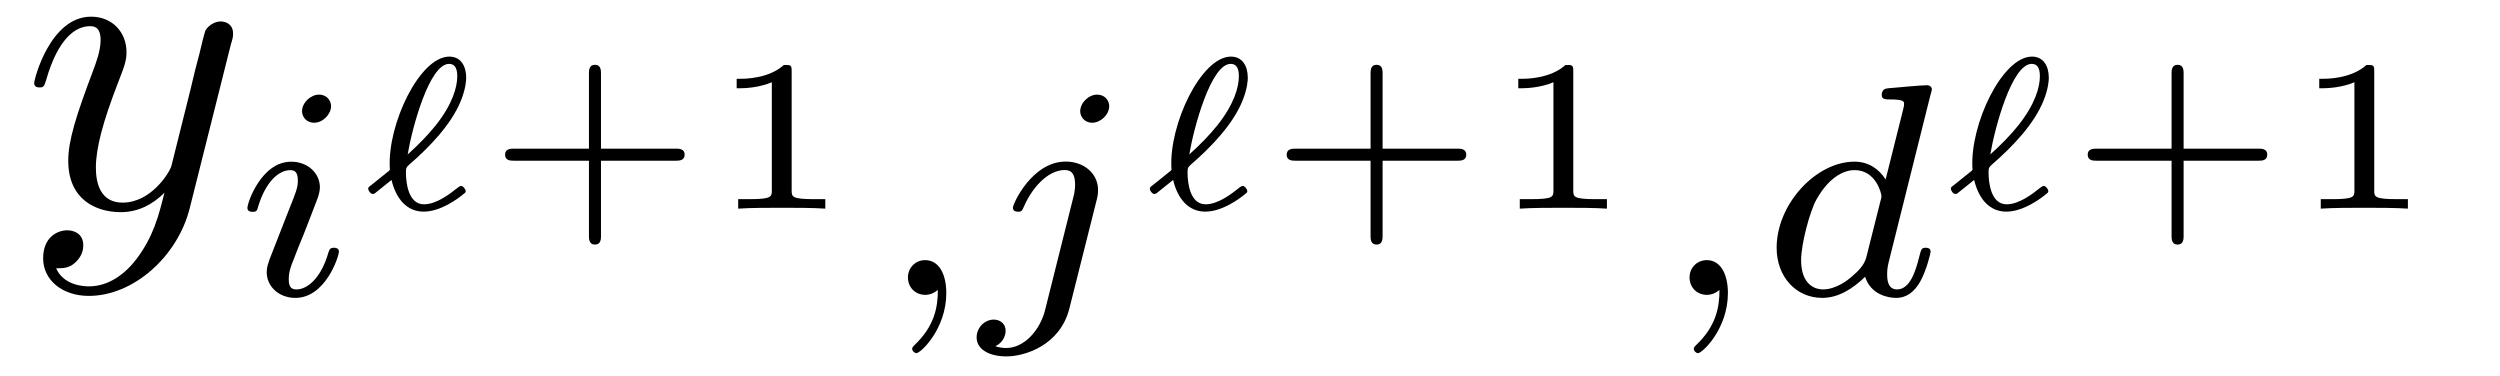
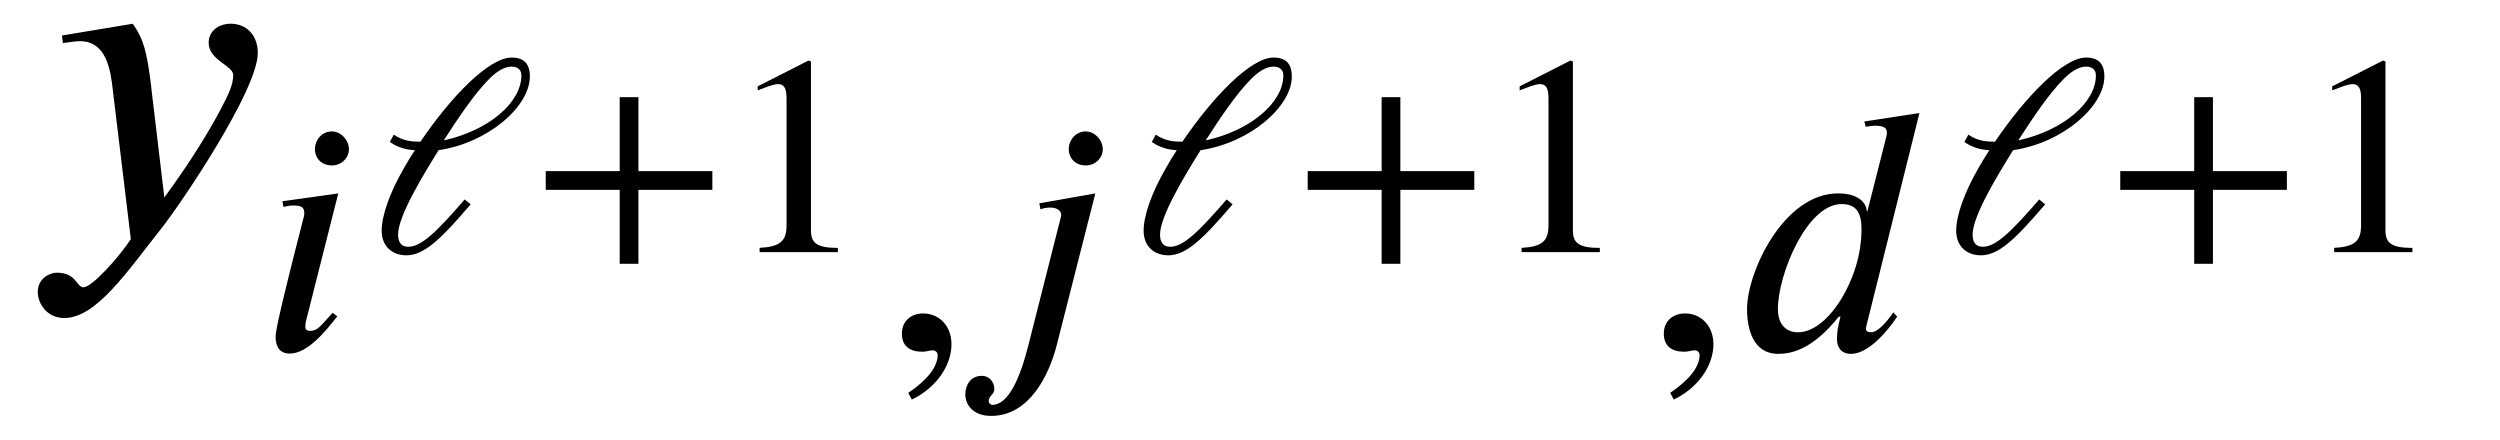
- <svg xmlns="http://www.w3.org/2000/svg" xmlns:xlink="http://www.w3.org/1999/xlink" version="1.1" width="57.73pt" height="8.666pt" viewBox="-.5 -4.789 57.73 8.666">
+ <svg xmlns="http://www.w3.org/2000/svg" xmlns:xlink="http://www.w3.org/1999/xlink" version="1.1" width="52.74pt" height="9.271pt" viewBox="-.5 -4.884 52.74 9.271">
  <defs>
-     <path id="g11-43" d="m2.7-1.106h1.733c.065 0 .199 0 .199-.139s-.134-.139-.199-.139h-1.733v-1.733c0-.07 0-.204-.139-.204s-.139 .134-.139 .204v1.733h-1.738c-.065 0-.199 0-.199 .139s.134 .139 .199 .139h1.738v1.733c0 .07 0 .204 .139 .204s.139-.134 .139-.204v-1.733z" />
-     <path id="g11-49" d="m1.983-3.168c0-.149-.015-.149-.179-.149c-.354 .319-.907 .319-1.006 .319h-.085v.219h.085c.115 0 .438-.015 .727-.139v2.491c0 .154 0 .209-.528 .209h-.249v.219c.274-.02 .717-.02 1.006-.02s.732 0 1.006 .02v-.219h-.249c-.528 0-.528-.055-.528-.209v-2.74z" />
-     <path id="g8-96" d="m.354-.533c-.03 .025-.055 .04-.055 .075s.05 .12 .105 .12c.025 0 .035 0 .105-.06l.329-.264c.105 .443 .359 .732 .742 .732c.399 0 .807-.309 .941-.423c.025-.015 .03-.035 .03-.055c0-.03-.055-.115-.105-.115c-.025 0-.045 .015-.08 .04c-.174 .139-.488 .384-.777 .384c-.364 0-.418-.498-.418-.732c0-.11 .005-.115 .07-.179c.488-.423 .976-.936 1.196-1.474c.12-.294 .125-.488 .125-.538c0-.264-.12-.488-.389-.488c-.687 0-1.43 1.564-1.375 2.57c.005 .035 .005 .045-.015 .065l-.428 .344zm.857-.717c.1-.603 .498-2.092 .956-2.092c.115 0 .189 .075 .189 .284c0 .254-.11 .648-.498 1.136c-.179 .224-.403 .453-.648 .672z" />
-     <path id="g9-59" d="m1.471-.112c0 .384-.07 .83-.544 1.276c-.028 .028-.049 .049-.049 .084c0 .049 .056 .098 .098 .098c.098 0 .69-.558 .69-1.388c0-.432-.167-.76-.488-.76c-.23 0-.398 .181-.398 .398c0 .223 .16 .404 .404 .404c.167 0 .279-.112 .286-.112z" />
-     <path id="g9-100" d="m3.982-4.631c.007-.014 .028-.105 .028-.112c0-.035-.028-.098-.112-.098c-.139 0-.718 .056-.893 .07c-.056 .007-.153 .014-.153 .16c0 .098 .098 .098 .181 .098c.335 0 .335 .049 .335 .105c0 .049-.014 .091-.028 .153l-.398 1.59c-.146-.23-.384-.411-.718-.411c-.893 0-1.799 .983-1.799 1.988c0 .676 .453 1.158 1.053 1.158c.377 0 .711-.216 .99-.488c.133 .418 .537 .488 .718 .488c.251 0 .425-.153 .551-.37c.153-.272 .244-.669 .244-.697c0-.091-.091-.091-.112-.091c-.098 0-.105 .028-.153 .216c-.084 .335-.216 .746-.509 .746c-.181 0-.23-.153-.23-.342c0-.133 .014-.195 .035-.286l.969-3.877zm-1.485 3.759c-.049 .195-.202 .335-.356 .467c-.063 .056-.342 .279-.642 .279c-.258 0-.509-.181-.509-.676c0-.37 .202-1.137 .363-1.416c.321-.558 .676-.663 .872-.663c.488 0 .621 .53 .621 .607c0 .028-.014 .077-.021 .098l-.328 1.304z" />
-     <path id="g9-105" d="m2.26-4.359c0-.112-.084-.265-.279-.265c-.188 0-.391 .181-.391 .384c0 .119 .091 .265 .279 .265c.202 0 .391-.195 .391-.384zm-1.423 3.543c-.028 .091-.063 .174-.063 .293c0 .328 .279 .593 .663 .593c.697 0 1.004-.962 1.004-1.067c0-.091-.091-.091-.112-.091c-.098 0-.105 .042-.133 .119c-.16 .558-.467 .844-.739 .844c-.139 0-.174-.091-.174-.244c0-.16 .049-.293 .112-.446c.07-.188 .146-.377 .223-.558c.063-.167 .314-.802 .342-.886c.021-.07 .042-.153 .042-.223c0-.328-.279-.593-.663-.593c-.69 0-1.011 .948-1.011 1.067c0 .091 .098 .091 .119 .091c.098 0 .105-.035 .126-.112c.181-.6 .488-.851 .746-.851c.112 0 .174 .056 .174 .244c0 .16-.042 .265-.216 .697l-.439 1.123z" />
-     <path id="g9-106" d="m3.062-4.359c0-.119-.091-.265-.279-.265c-.202 0-.391 .195-.391 .384c0 .112 .084 .265 .279 .265c.188 0 .391-.181 .391-.384zm-1.478 4.7c-.119 .481-.488 .886-.9 .886c-.091 0-.174-.014-.251-.042c.181-.084 .237-.251 .237-.356c0-.167-.133-.258-.272-.258c-.216 0-.398 .188-.398 .411c0 .265 .272 .439 .69 .439s1.234-.251 1.451-1.102l.628-2.497c.021-.077 .035-.139 .035-.244c0-.384-.328-.656-.746-.656c-.774 0-1.22 .969-1.22 1.067c0 .091 .098 .091 .119 .091c.084 0 .091-.021 .139-.126c.174-.404 .537-.837 .941-.837c.174 0 .237 .119 .237 .342c0 .077-.014 .174-.021 .209l-.669 2.671z" />
-     <path id="g10-121" d="m4.842-3.796c.04-.139 .04-.159 .04-.229c0-.179-.139-.269-.289-.269c-.1 0-.259 .06-.349 .209c-.02 .05-.1 .359-.139 .538c-.07 .259-.139 .528-.199 .797l-.448 1.793c-.04 .149-.468 .847-1.126 .847c-.508 0-.618-.438-.618-.807c0-.458 .169-1.076 .508-1.953c.159-.408 .199-.518 .199-.717c0-.448-.319-.817-.817-.817c-.946 0-1.315 1.445-1.315 1.534c0 .1 .1 .1 .12 .1c.1 0 .11-.02 .159-.179c.269-.936 .667-1.235 1.006-1.235c.08 0 .249 0 .249 .319c0 .249-.1 .508-.169 .697c-.399 1.056-.578 1.624-.578 2.092c0 .887 .628 1.186 1.215 1.186c.389 0 .727-.169 1.006-.448c-.13 .518-.249 1.006-.648 1.534c-.259 .339-.638 .628-1.096 .628c-.139 0-.588-.03-.757-.418c.159 0 .289 0 .428-.12c.1-.09 .199-.219 .199-.408c0-.309-.269-.349-.369-.349c-.229 0-.558 .159-.558 .648c0 .498 .438 .867 1.056 .867c1.026 0 2.052-.907 2.331-2.032l.956-3.806z" />
+     <use id="g3-45" xlink:href="#g2-45" transform="scale(1.25)" />
+     <use id="g3-2505" xlink:href="#g2-2505" transform="scale(1.25)" />
+     <use id="g3-2509" xlink:href="#g2-2509" transform="scale(1.25)" />
+     <use id="g3-2510" xlink:href="#g2-2510" transform="scale(1.25)" />
+     <use id="g4-2525" xlink:href="#g2-2525" transform="scale(1.666667)" />
+     <path id="g2-44" d="m3.802-1.315v-.395h-1.56v-1.56h-.395v1.56h-1.56v.395h1.56v1.56h.395v-1.56h1.56z" />
+     <path id="g2-45" d="m.496 .843c.412-.197 .669-.574 .669-.933c0-.311-.209-.52-.478-.52c-.215 0-.359 .137-.359 .341s.126 .305 .347 .305c.066 0 .126-.024 .173-.024s.084 .036 .084 .078c0 .197-.167 .418-.496 .64l.06 .114z" />
+     <path id="g2-50" d="m2.355 0v-.09c-.448 0-.568-.108-.568-.365v-3.569l-.054-.018l-1.07 .544v.084l.161-.06c.108-.042 .209-.072 .269-.072c.126 0 .179 .09 .179 .293v2.684c0 .329-.126 .454-.568 .478v.09h1.65z" />
+     <path id="g2-974" d="m1.602-2.367c.311-.484 .64-.968 .933-1.267c.149-.155 .323-.281 .49-.281c.137 0 .209 .072 .209 .185c0 .574-.687 1.16-1.626 1.369l-.006-.006zm-1.142 .042c.161 .114 .347 .167 .526 .173c-.084 .132-.167 .263-.239 .395c-.281 .49-.46 .974-.46 1.303c0 .347 .239 .52 .52 .52c.377 0 .729-.341 1.357-1.076l-.126-.102c-.58 .669-.909 .998-1.19 .998c-.161 0-.215-.114-.215-.257c0-.4 .544-1.279 .855-1.781c1.052-.155 1.925-.927 1.925-1.554c0-.275-.132-.4-.383-.4c-.49 0-1.297 .849-1.925 1.775c-.179 0-.365-.012-.562-.149l-.084 .155z" />
+     <path id="g2-2505" d="m2.17-2.032c0 .185-.03 .418-.096 .628c-.167 .55-.562 1.112-.98 1.112c-.167 0-.335-.102-.335-.395c0-.574 .484-1.769 1.076-1.769c.245 0 .335 .143 .335 .424zm.98-1.961l-.933 .143l.024 .09c.042-.006 .108-.018 .161-.018c.155 0 .197 .042 .197 .12c0 .024-.006 .048-.012 .072l-.317 1.249h-.012c-.006-.143-.143-.299-.484-.299c-.921 0-1.536 1.333-1.536 1.949c0 .317 .09 .759 .526 .759c.221 0 .58-.072 1.022-.628h.03c-.048 .179-.06 .263-.06 .383c0 .108 .048 .245 .239 .245c.281 0 .598-.359 .777-.628l-.066-.072c-.084 .126-.251 .335-.371 .335c-.06 0-.09-.018-.09-.054c0-.018 .006-.054 .012-.072l.891-3.575z" />
+     <path id="g2-2509" d="m1.357-2.636l-.944 .132l.018 .096c.042-.012 .114-.024 .167-.024c.137 0 .185 .03 .185 .132c0 .018-.006 .06-.012 .072c-.472 1.835-.472 1.949-.472 2.02c0 .161 .072 .275 .239 .275c.293 0 .592-.359 .801-.628l-.078-.06c-.215 .233-.251 .305-.383 .305c-.042 0-.078-.018-.078-.06c0-.024 0-.048 .006-.084l.55-2.176zm.179-.747c0-.149-.132-.299-.287-.299c-.173 0-.287 .149-.287 .299c0 .155 .114 .275 .287 .275c.155 0 .287-.12 .287-.275z" />
+     <path id="g2-2510" d="m2.098-2.636l-.944 .167l.018 .102c.042-.018 .114-.03 .161-.03c.132 0 .191 .06 .191 .132l-.55 2.17c-.143 .574-.341 1.028-.616 1.028c-.03 0-.06-.036-.06-.06c0-.096 .096-.114 .096-.203c0-.137-.096-.227-.209-.227c-.209 0-.281 .179-.281 .311c0 .167 .12 .365 .436 .365c.646 0 .98-.687 1.112-1.213l.646-2.54zm.126-.747c0-.149-.132-.299-.287-.299c-.173 0-.287 .149-.287 .299c0 .155 .114 .275 .287 .275c.155 0 .287-.12 .287-.275z" />
+     <path id="g2-2525" d="m1.614-1.835c-.054-.442-.096-.598-.233-.795l-.897 .149l.012 .096c.054-.006 .149-.024 .215-.024c.335 0 .389 .359 .418 .628l.227 1.877c-.155 .239-.496 .61-.598 .61c-.096 0-.084-.185-.341-.185c-.078 0-.239 .066-.239 .245c0 .143 .114 .329 .335 .329c.406 0 .795-.586 1.231-1.136c.251-.317 1.219-1.751 1.219-2.218c0-.233-.149-.371-.341-.371c-.173 0-.281 .108-.281 .239c0 .227 .311 .287 .311 .412c0 .108-.048 .227-.167 .448c-.132 .245-.341 .604-.705 1.1l-.167-1.405z" />
  </defs>
  <g id="page60">
    <g fill="currentColor">
-       <use x="0" y="0" xlink:href="#g10-121" />
-       <use x="4.885" y="2.02" xlink:href="#g9-105" />
-       <use x="7.703" y=".028" xlink:href="#g8-96" />
-       <use x="10.678" y=".028" xlink:href="#g11-43" />
-       <use x="15.798" y=".028" xlink:href="#g11-49" />
-       <use x="19.686" y="2.02" xlink:href="#g9-59" />
-       <use x="22.052" y="2.02" xlink:href="#g9-106" />
-       <use x="25.752" y=".028" xlink:href="#g8-96" />
-       <use x="28.727" y=".028" xlink:href="#g11-43" />
-       <use x="33.847" y=".028" xlink:href="#g11-49" />
-       <use x="37.735" y="2.02" xlink:href="#g9-59" />
-       <use x="40.101" y="2.02" xlink:href="#g9-100" />
-       <use x="44.249" y=".028" xlink:href="#g8-96" />
-       <use x="47.224" y=".028" xlink:href="#g11-43" />
-       <use x="52.343" y=".028" xlink:href="#g11-49" />
+       <use x="0" y="0" xlink:href="#g4-2525" />
+       <use x="4.941" y="2.491" xlink:href="#g3-2509" />
+       <use x="7.265" y=".436" xlink:href="#g2-974" />
+       <use x="10.726" y=".436" xlink:href="#g2-44" />
+       <use x="14.821" y=".436" xlink:href="#g2-50" />
+       <use x="18.116" y="2.491" xlink:href="#g3-45" />
+       <use x="19.984" y="2.491" xlink:href="#g3-2510" />
+       <use x="23.339" y=".436" xlink:href="#g2-974" />
+       <use x="26.8" y=".436" xlink:href="#g2-44" />
+       <use x="30.895" y=".436" xlink:href="#g2-50" />
+       <use x="34.19" y="2.491" xlink:href="#g3-45" />
+       <use x="36.058" y="2.491" xlink:href="#g3-2505" />
+       <use x="40.481" y=".436" xlink:href="#g2-974" />
+       <use x="43.942" y=".436" xlink:href="#g2-44" />
+       <use x="48.037" y=".436" xlink:href="#g2-50" />
    </g>
  </g>
</svg>
